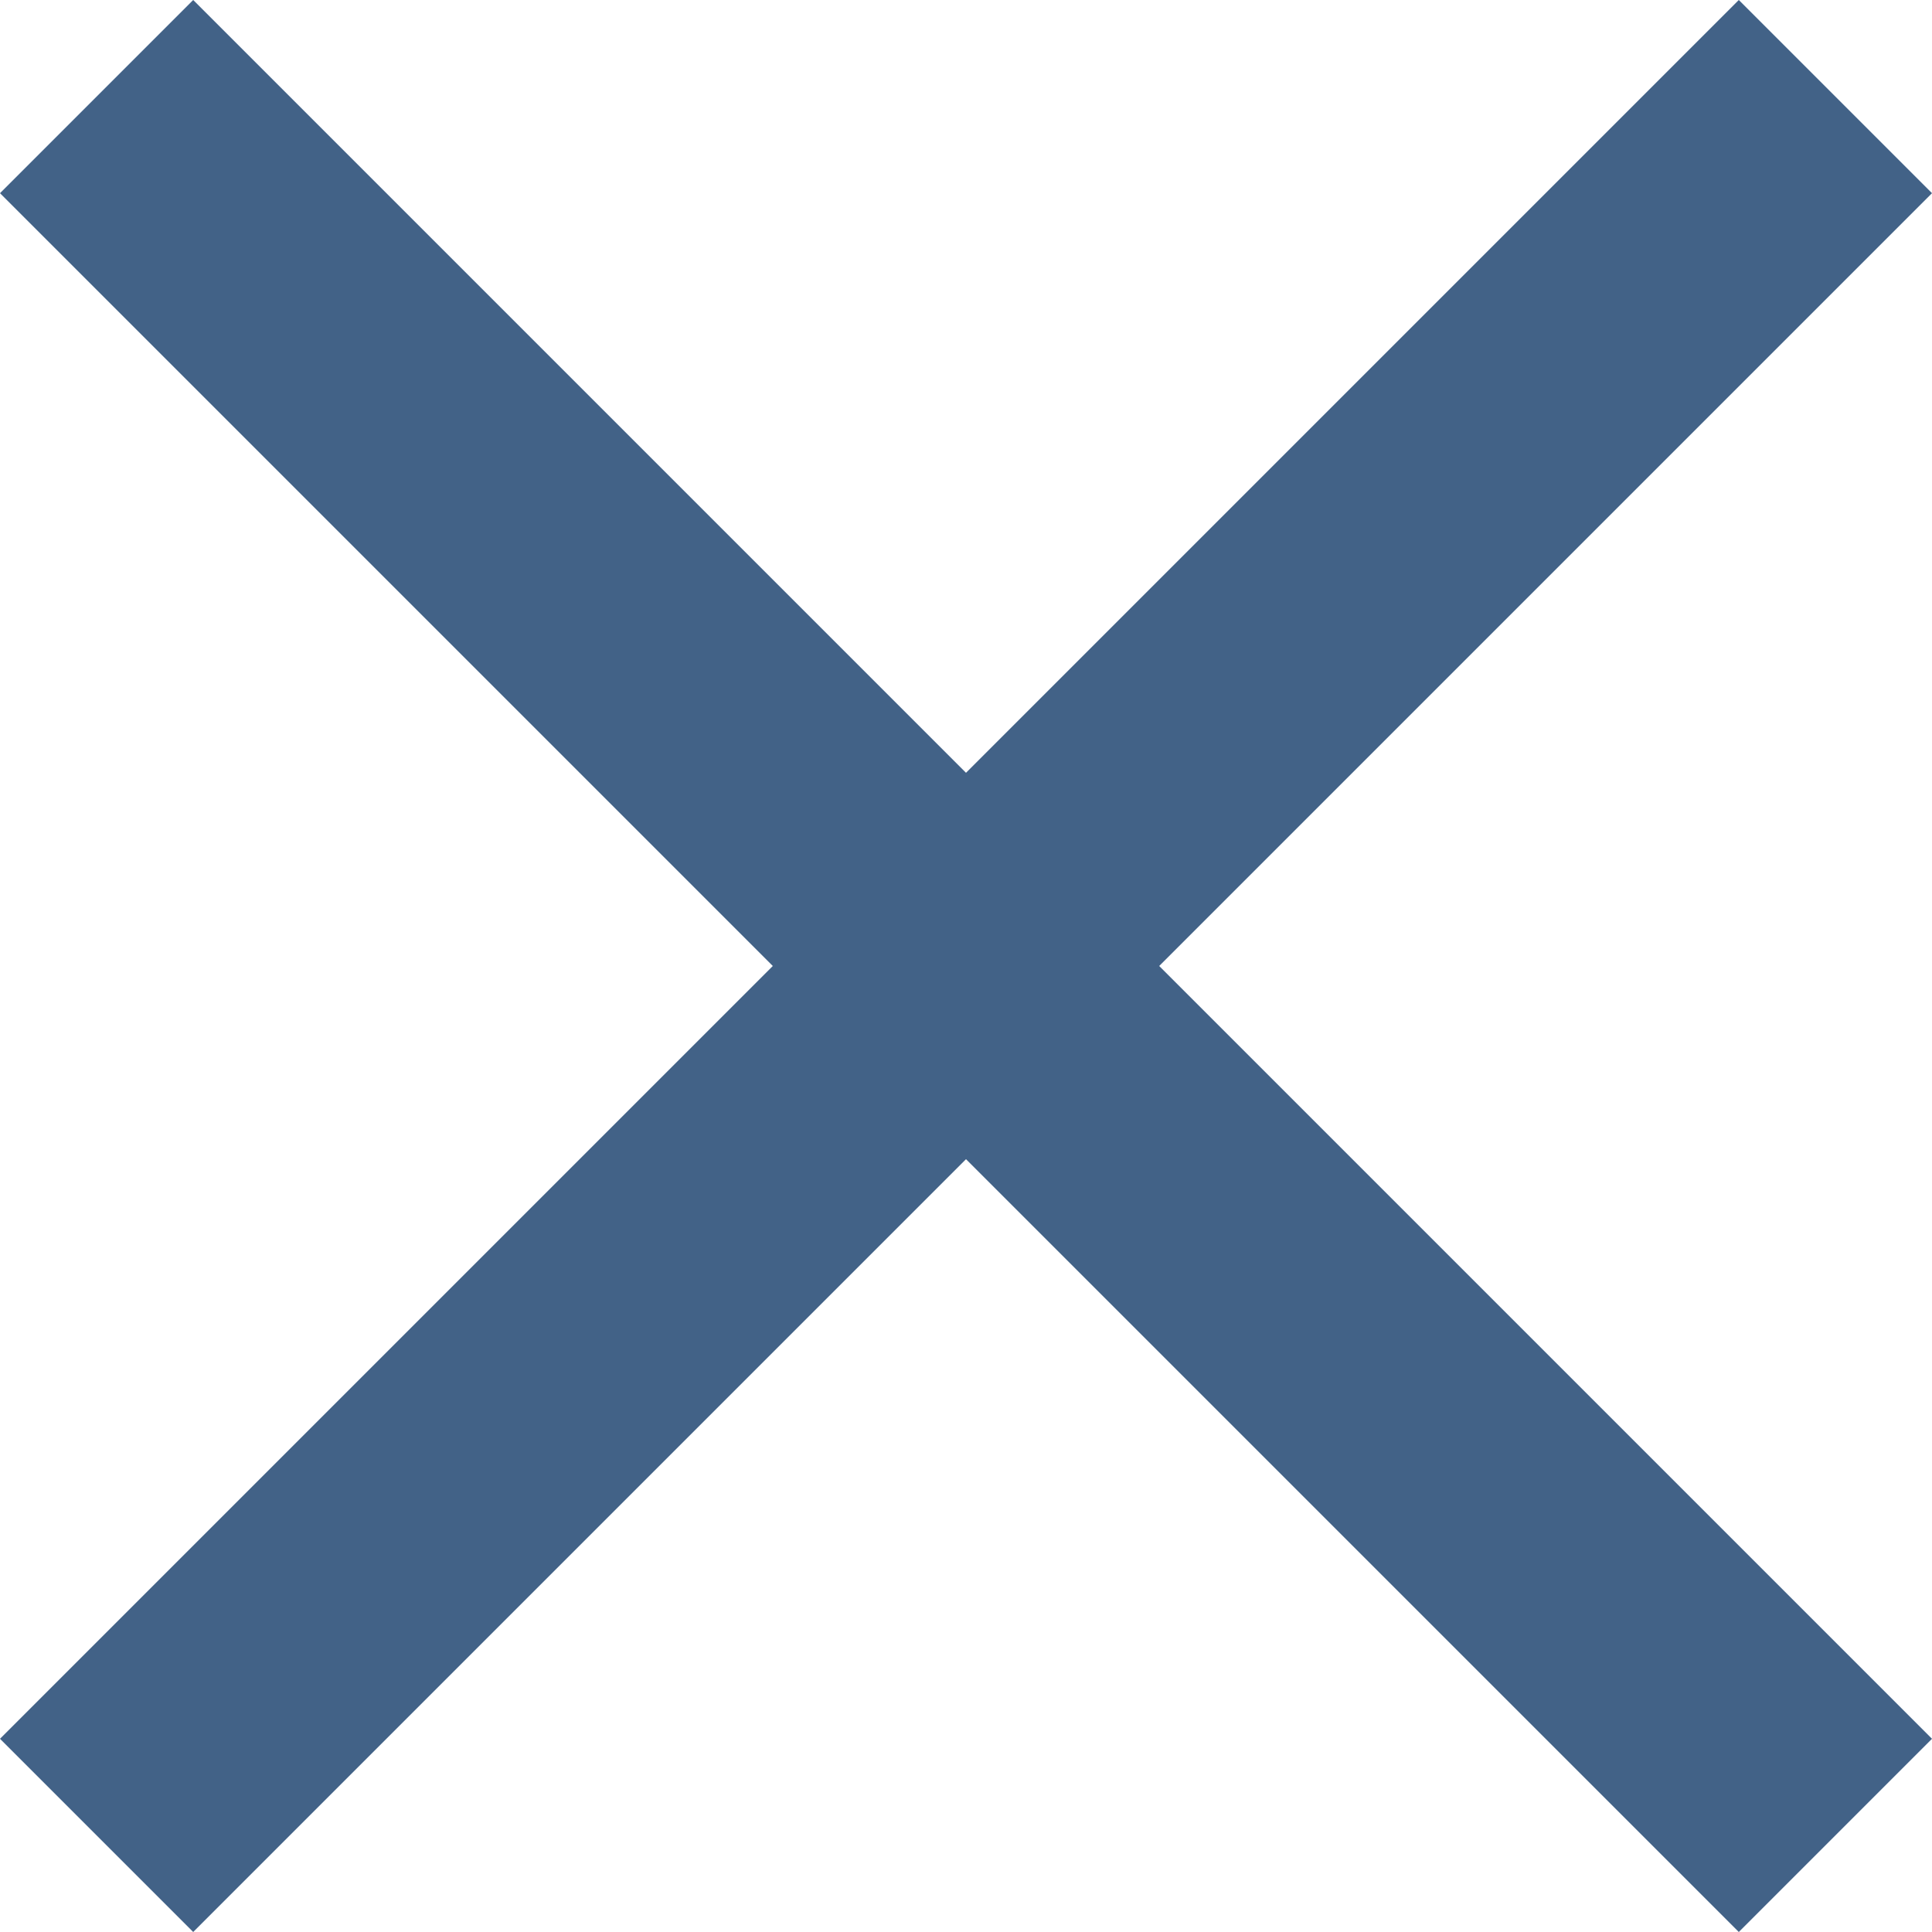
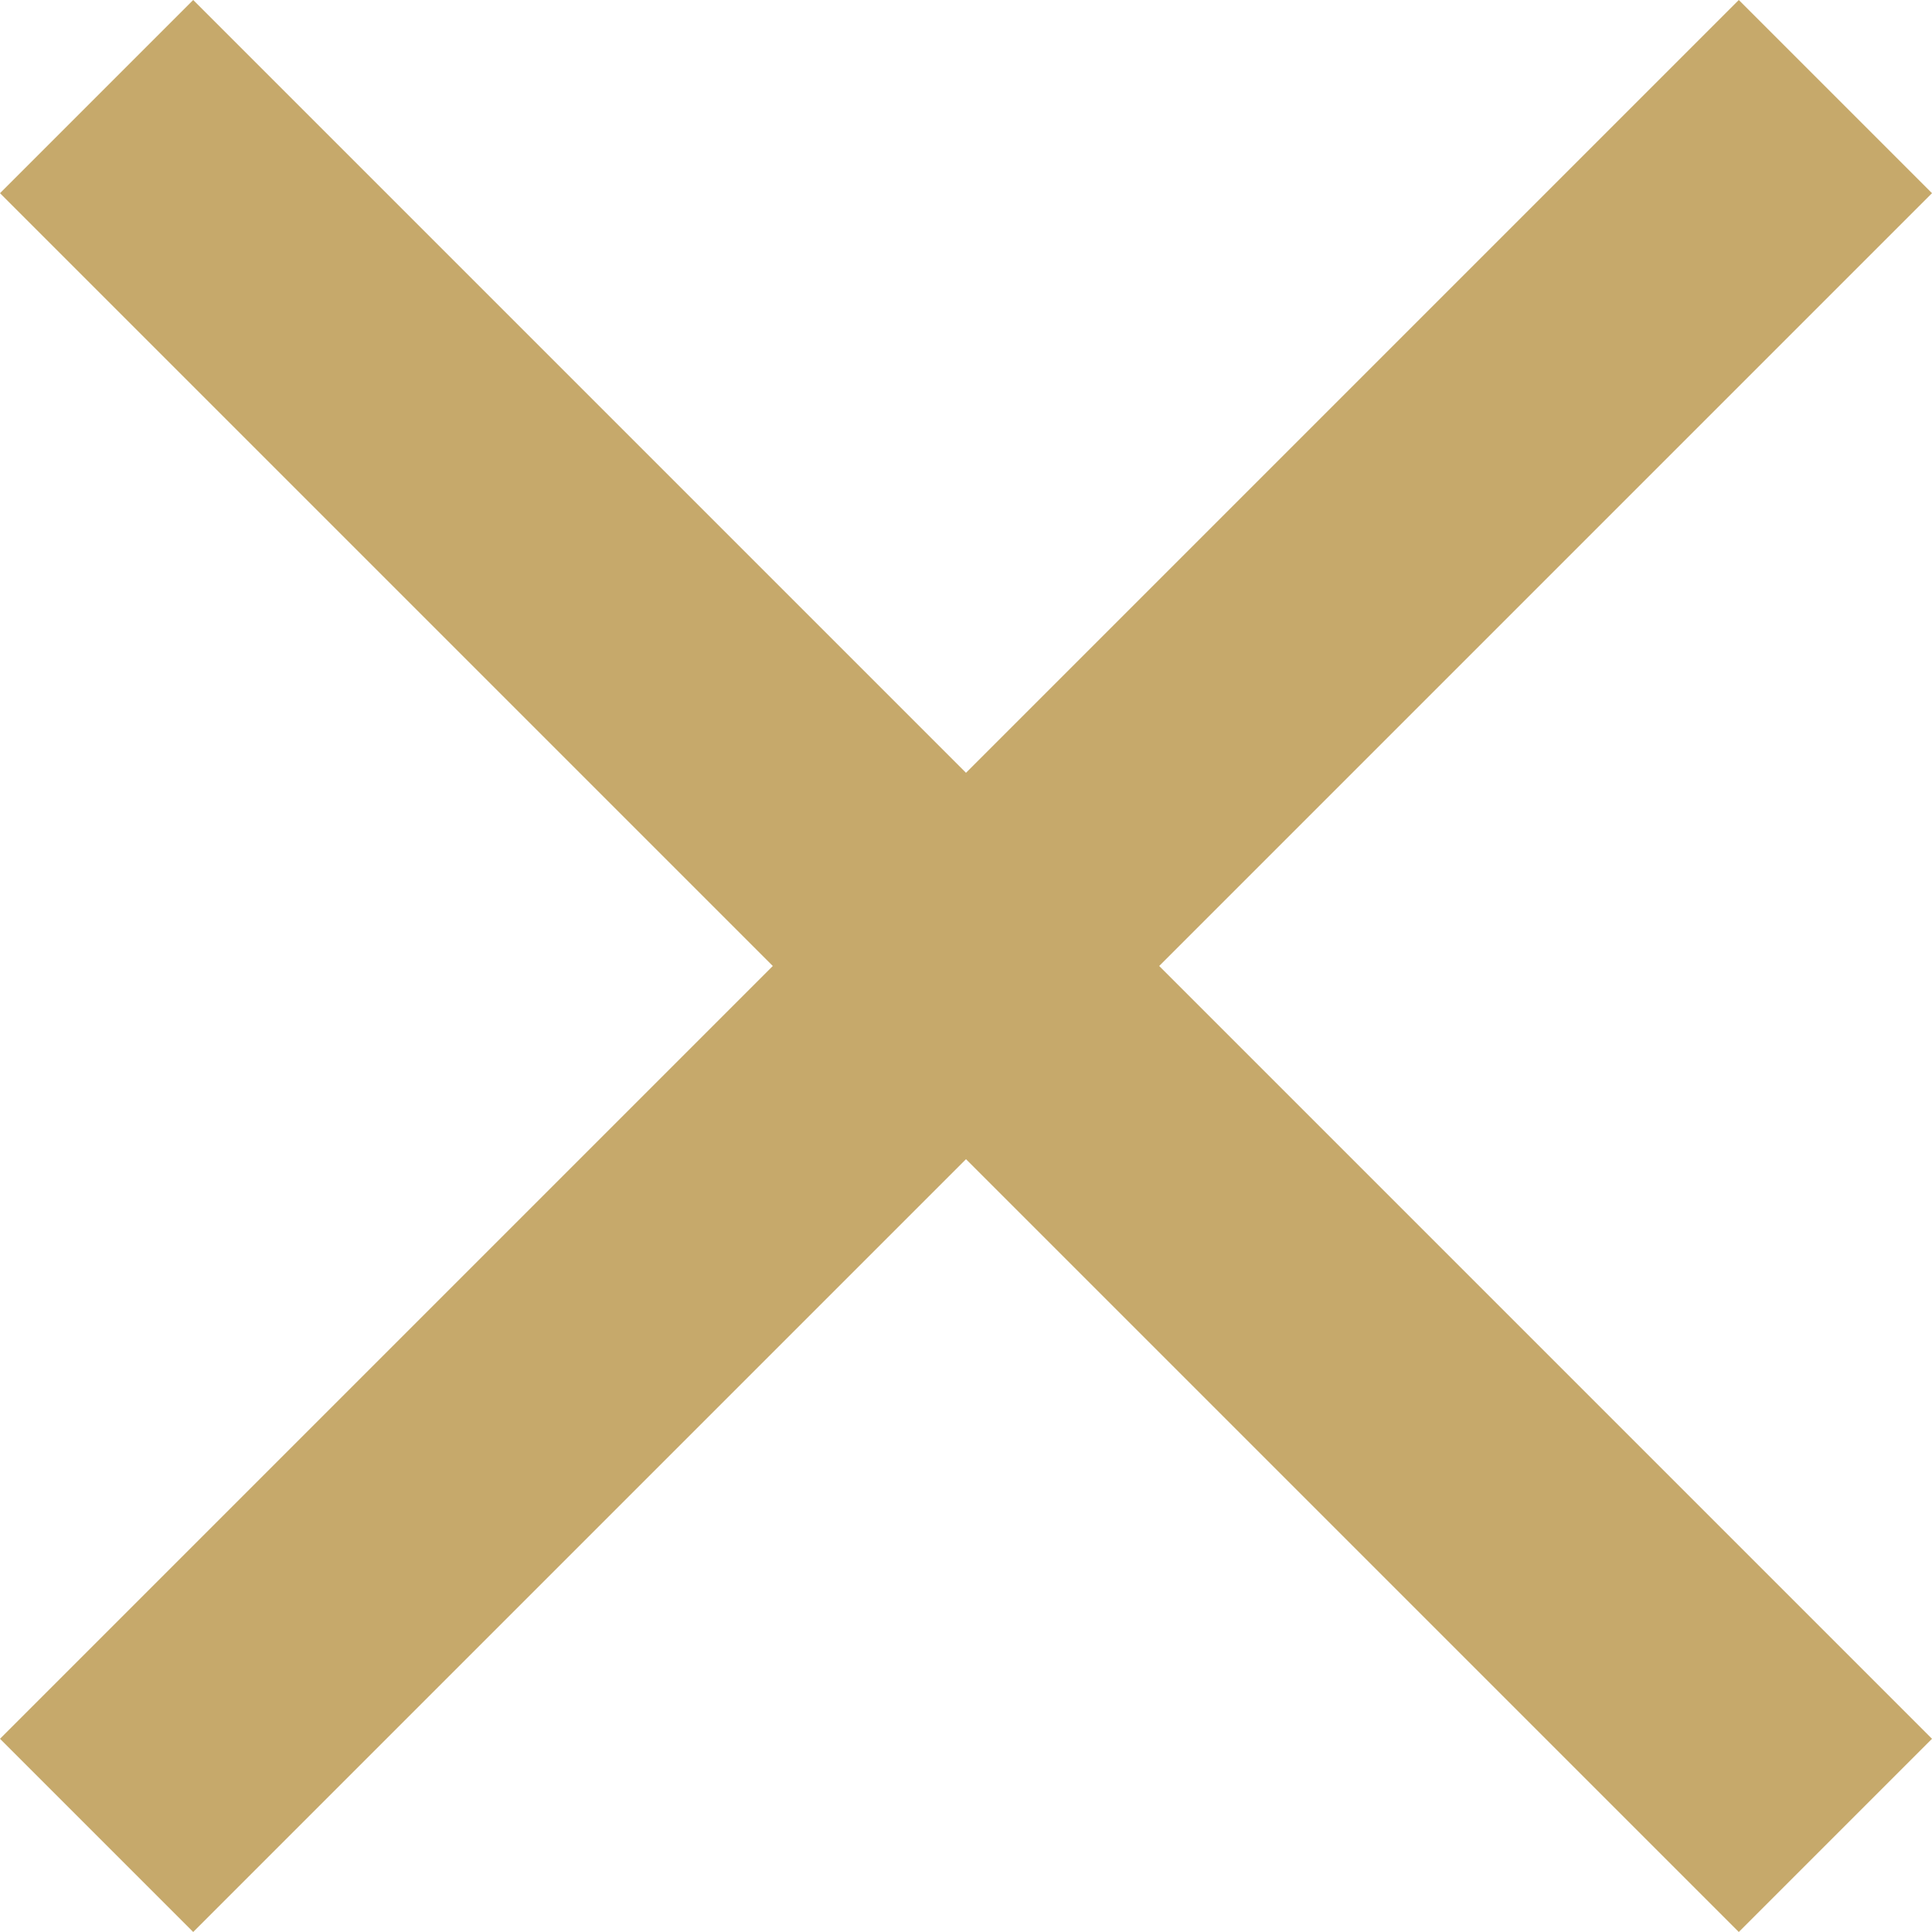
<svg xmlns="http://www.w3.org/2000/svg" width="15" height="15" viewBox="0 0 15 15" fill="none">
-   <path d="M1.5 15L0 13.5L6 7.5L0 1.5L1.5 0L7.5 6L13.5 0L15 1.5L9 7.5L15 13.5L13.5 15L7.5 9L1.5 15Z" fill="#426287" />
+   <path d="M1.5 15L0 13.5L6 7.5L0 1.5L1.5 0L7.5 6L13.5 0L15 1.5L9 7.5L15 13.5L13.5 15L7.5 9L1.5 15Z" fill="#c6a96b" />
</svg>
